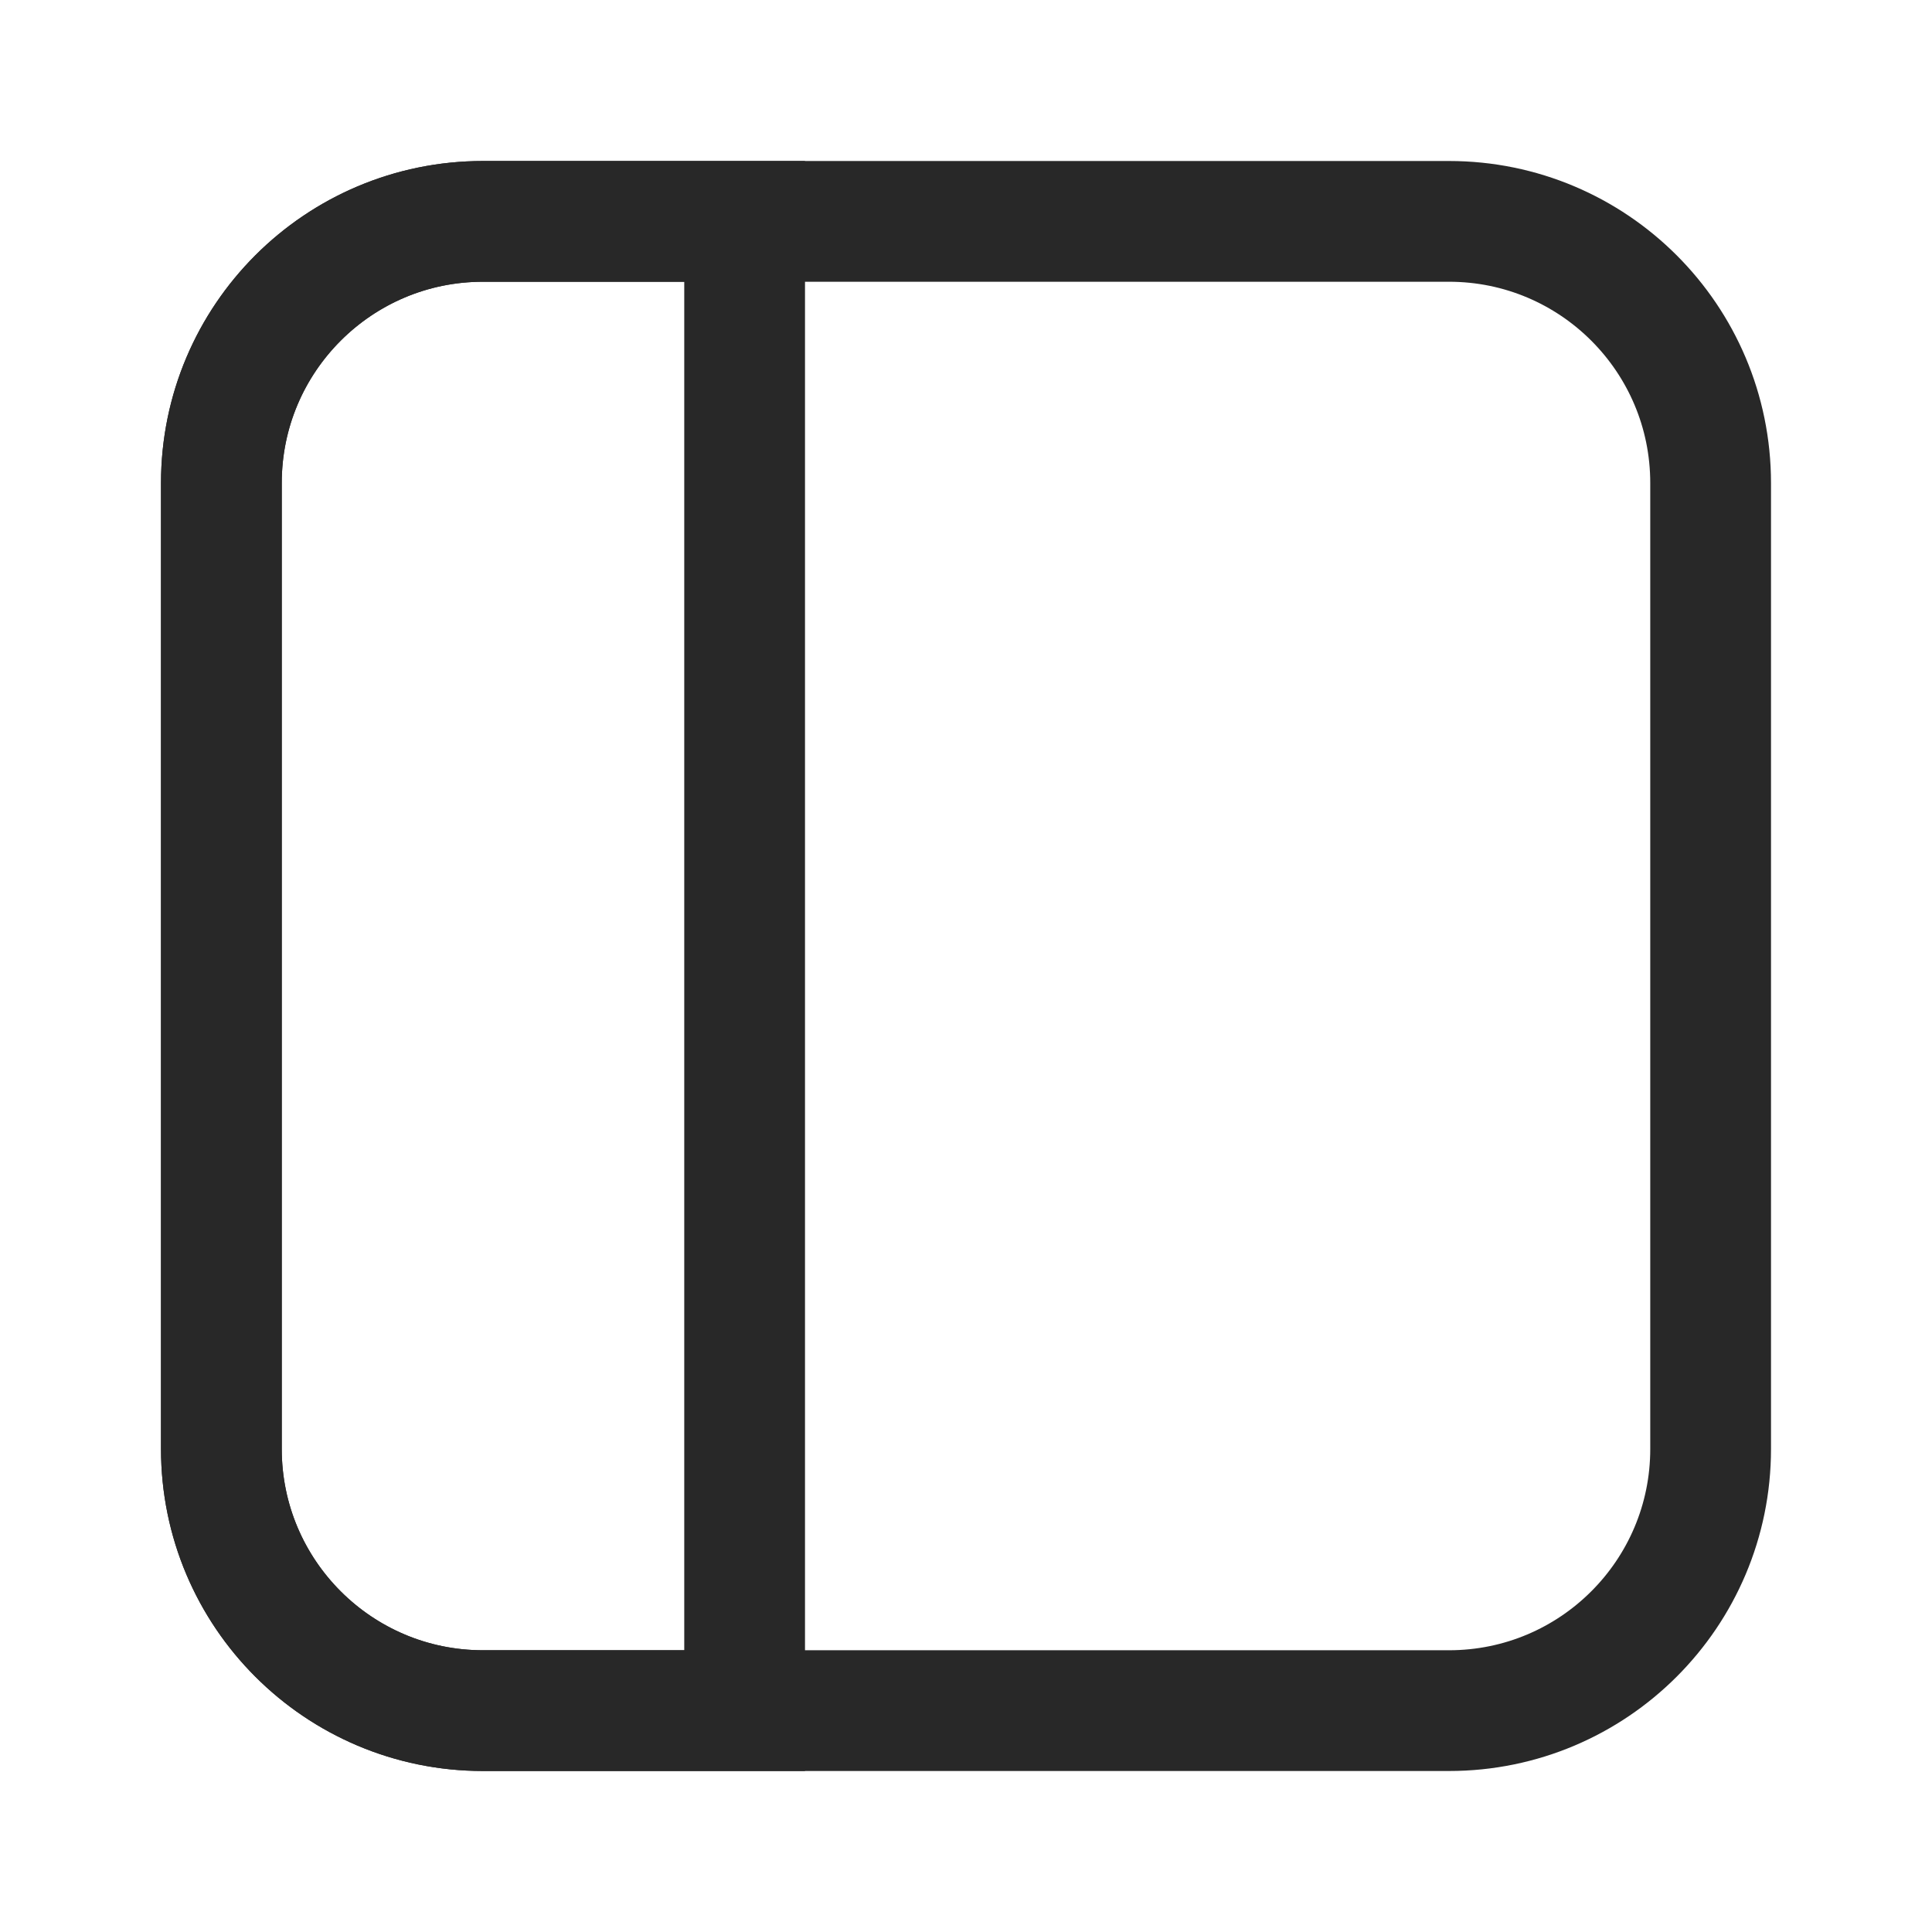
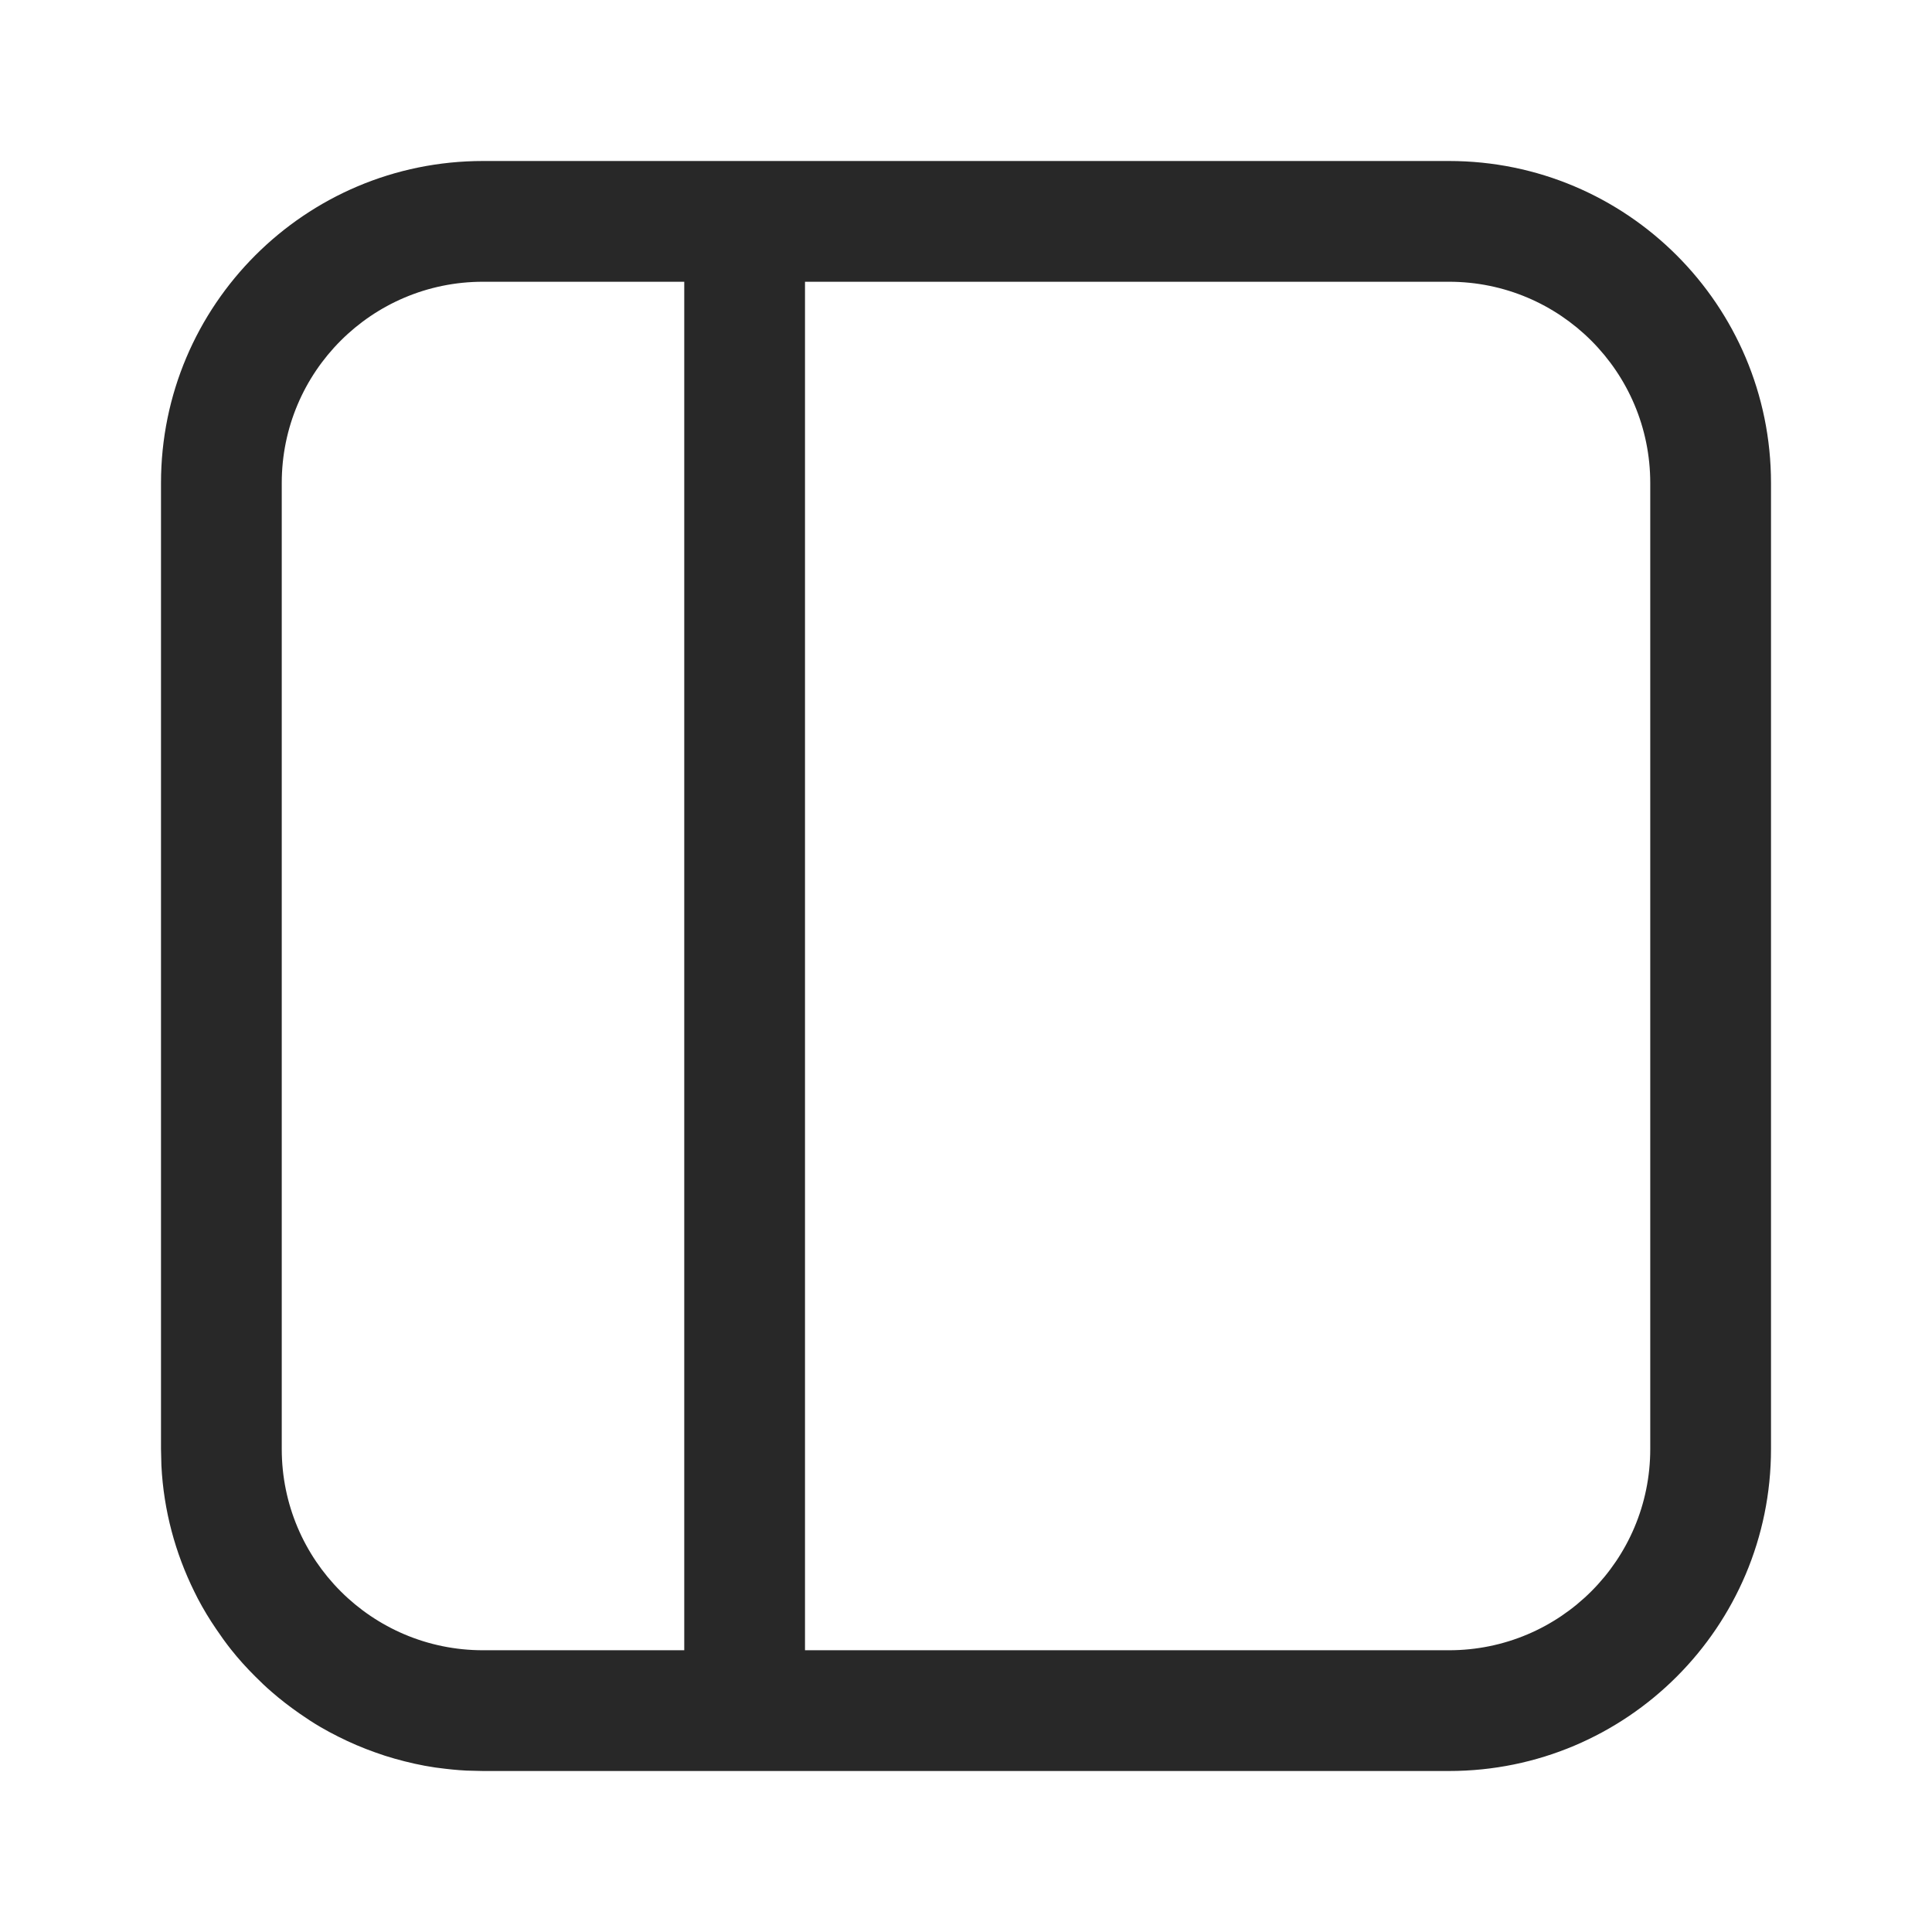
<svg xmlns="http://www.w3.org/2000/svg" width="24" height="24" viewBox="0 0 24 24" fill="none">
-   <rect x="2.75" y="2.75" width="18.5" height="18.5" rx="3.25" stroke="#282828" stroke-width="1.5" />
-   <path d="M6 2.75H9.25V21.25H6C4.205 21.25 2.75 19.795 2.75 18V6C2.75 4.205 4.205 2.75 6 2.75Z" stroke="#282828" stroke-width="1.5" />
+   <path fill-rule="evenodd" clip-rule="evenodd" d="M18 2C20.209 2 22 3.791 22 6V18C22 20.209 20.209 22 18 22H6L5.794 21.995C5.678 21.989 5.563 21.977 5.45 21.962C5.435 21.96 5.419 21.958 5.403 21.956C5.233 21.931 5.067 21.893 4.904 21.847C4.823 21.824 4.743 21.799 4.664 21.77C4.505 21.714 4.351 21.648 4.202 21.573C4.126 21.535 4.051 21.495 3.978 21.452C3.889 21.4 3.804 21.344 3.721 21.286C3.602 21.203 3.487 21.115 3.378 21.02C3.307 20.959 3.238 20.894 3.172 20.827C3.064 20.72 2.962 20.607 2.867 20.487C2.803 20.406 2.743 20.322 2.685 20.236C2.602 20.115 2.526 19.989 2.457 19.858C2.441 19.828 2.427 19.798 2.412 19.768C2.178 19.293 2.033 18.765 2.005 18.206L2 18V6C2 3.791 3.791 2 6 2H18ZM6 3.5C4.619 3.5 3.5 4.619 3.5 6V18C3.5 19.381 4.619 20.5 6 20.5H8.5V3.5H6ZM10 20.5H18C19.381 20.5 20.5 19.381 20.5 18V6C20.5 4.619 19.381 3.5 18 3.5H10V20.5Z" fill="#282828" />
</svg>
